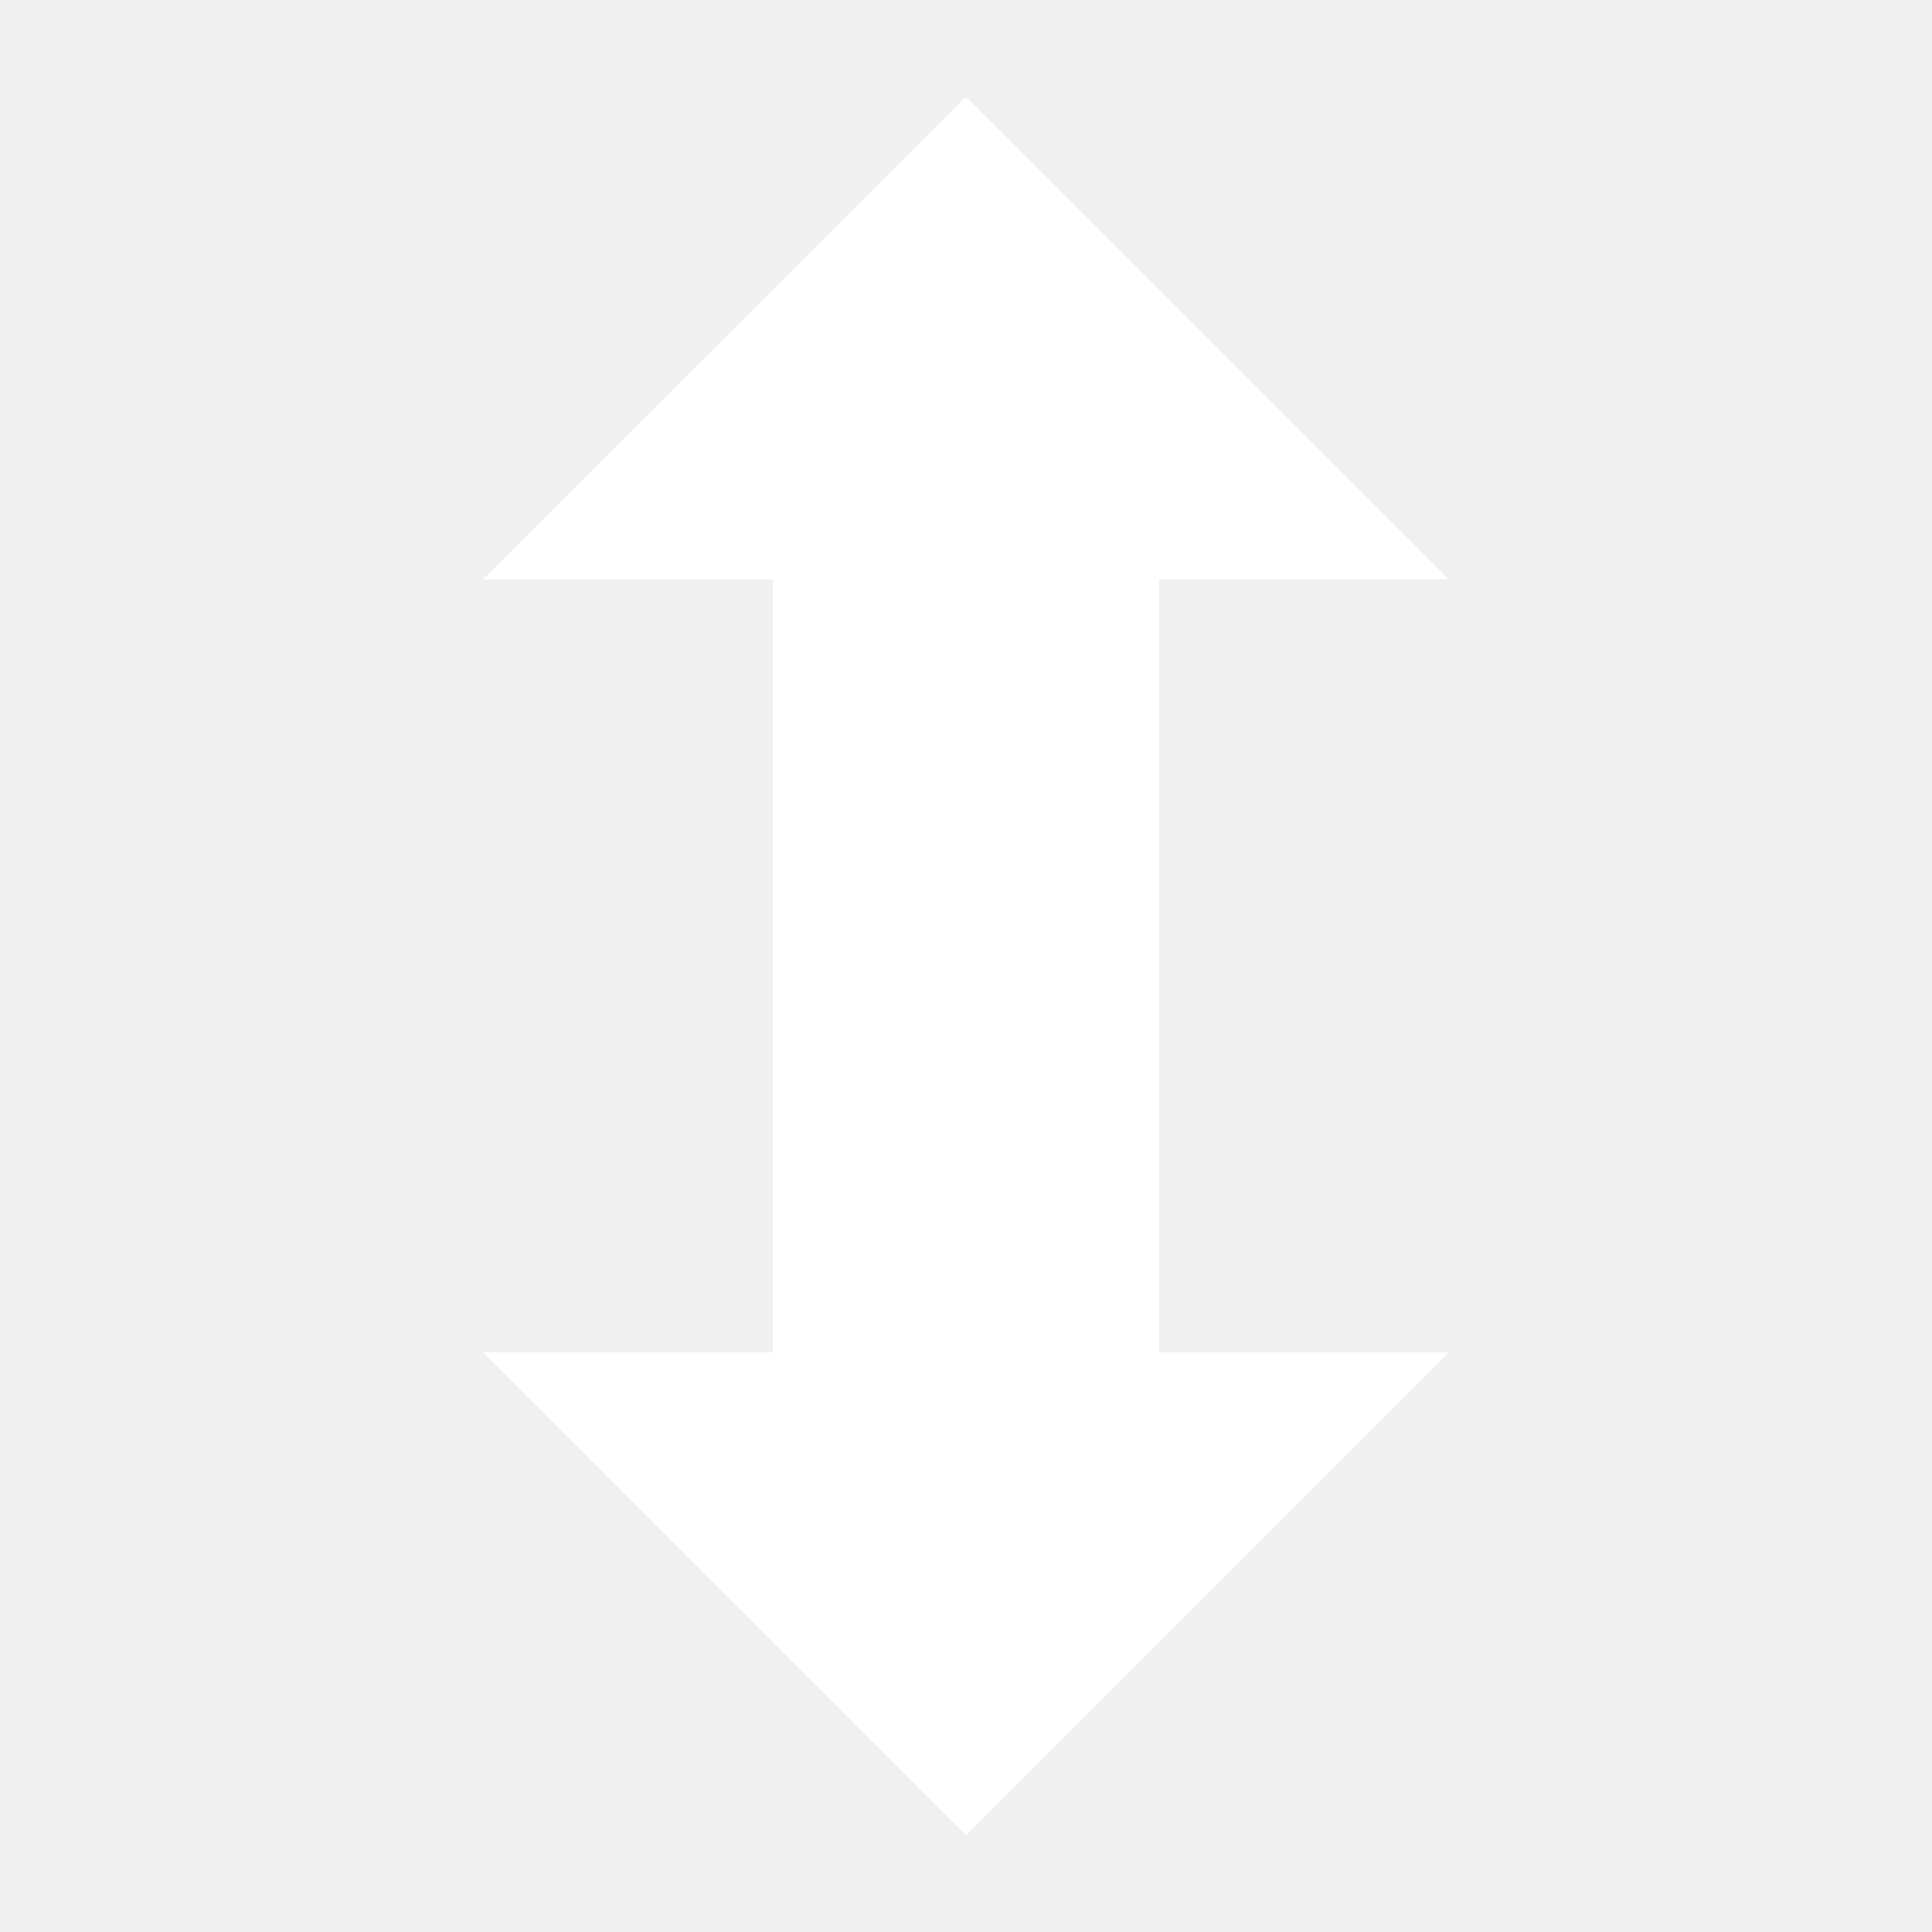
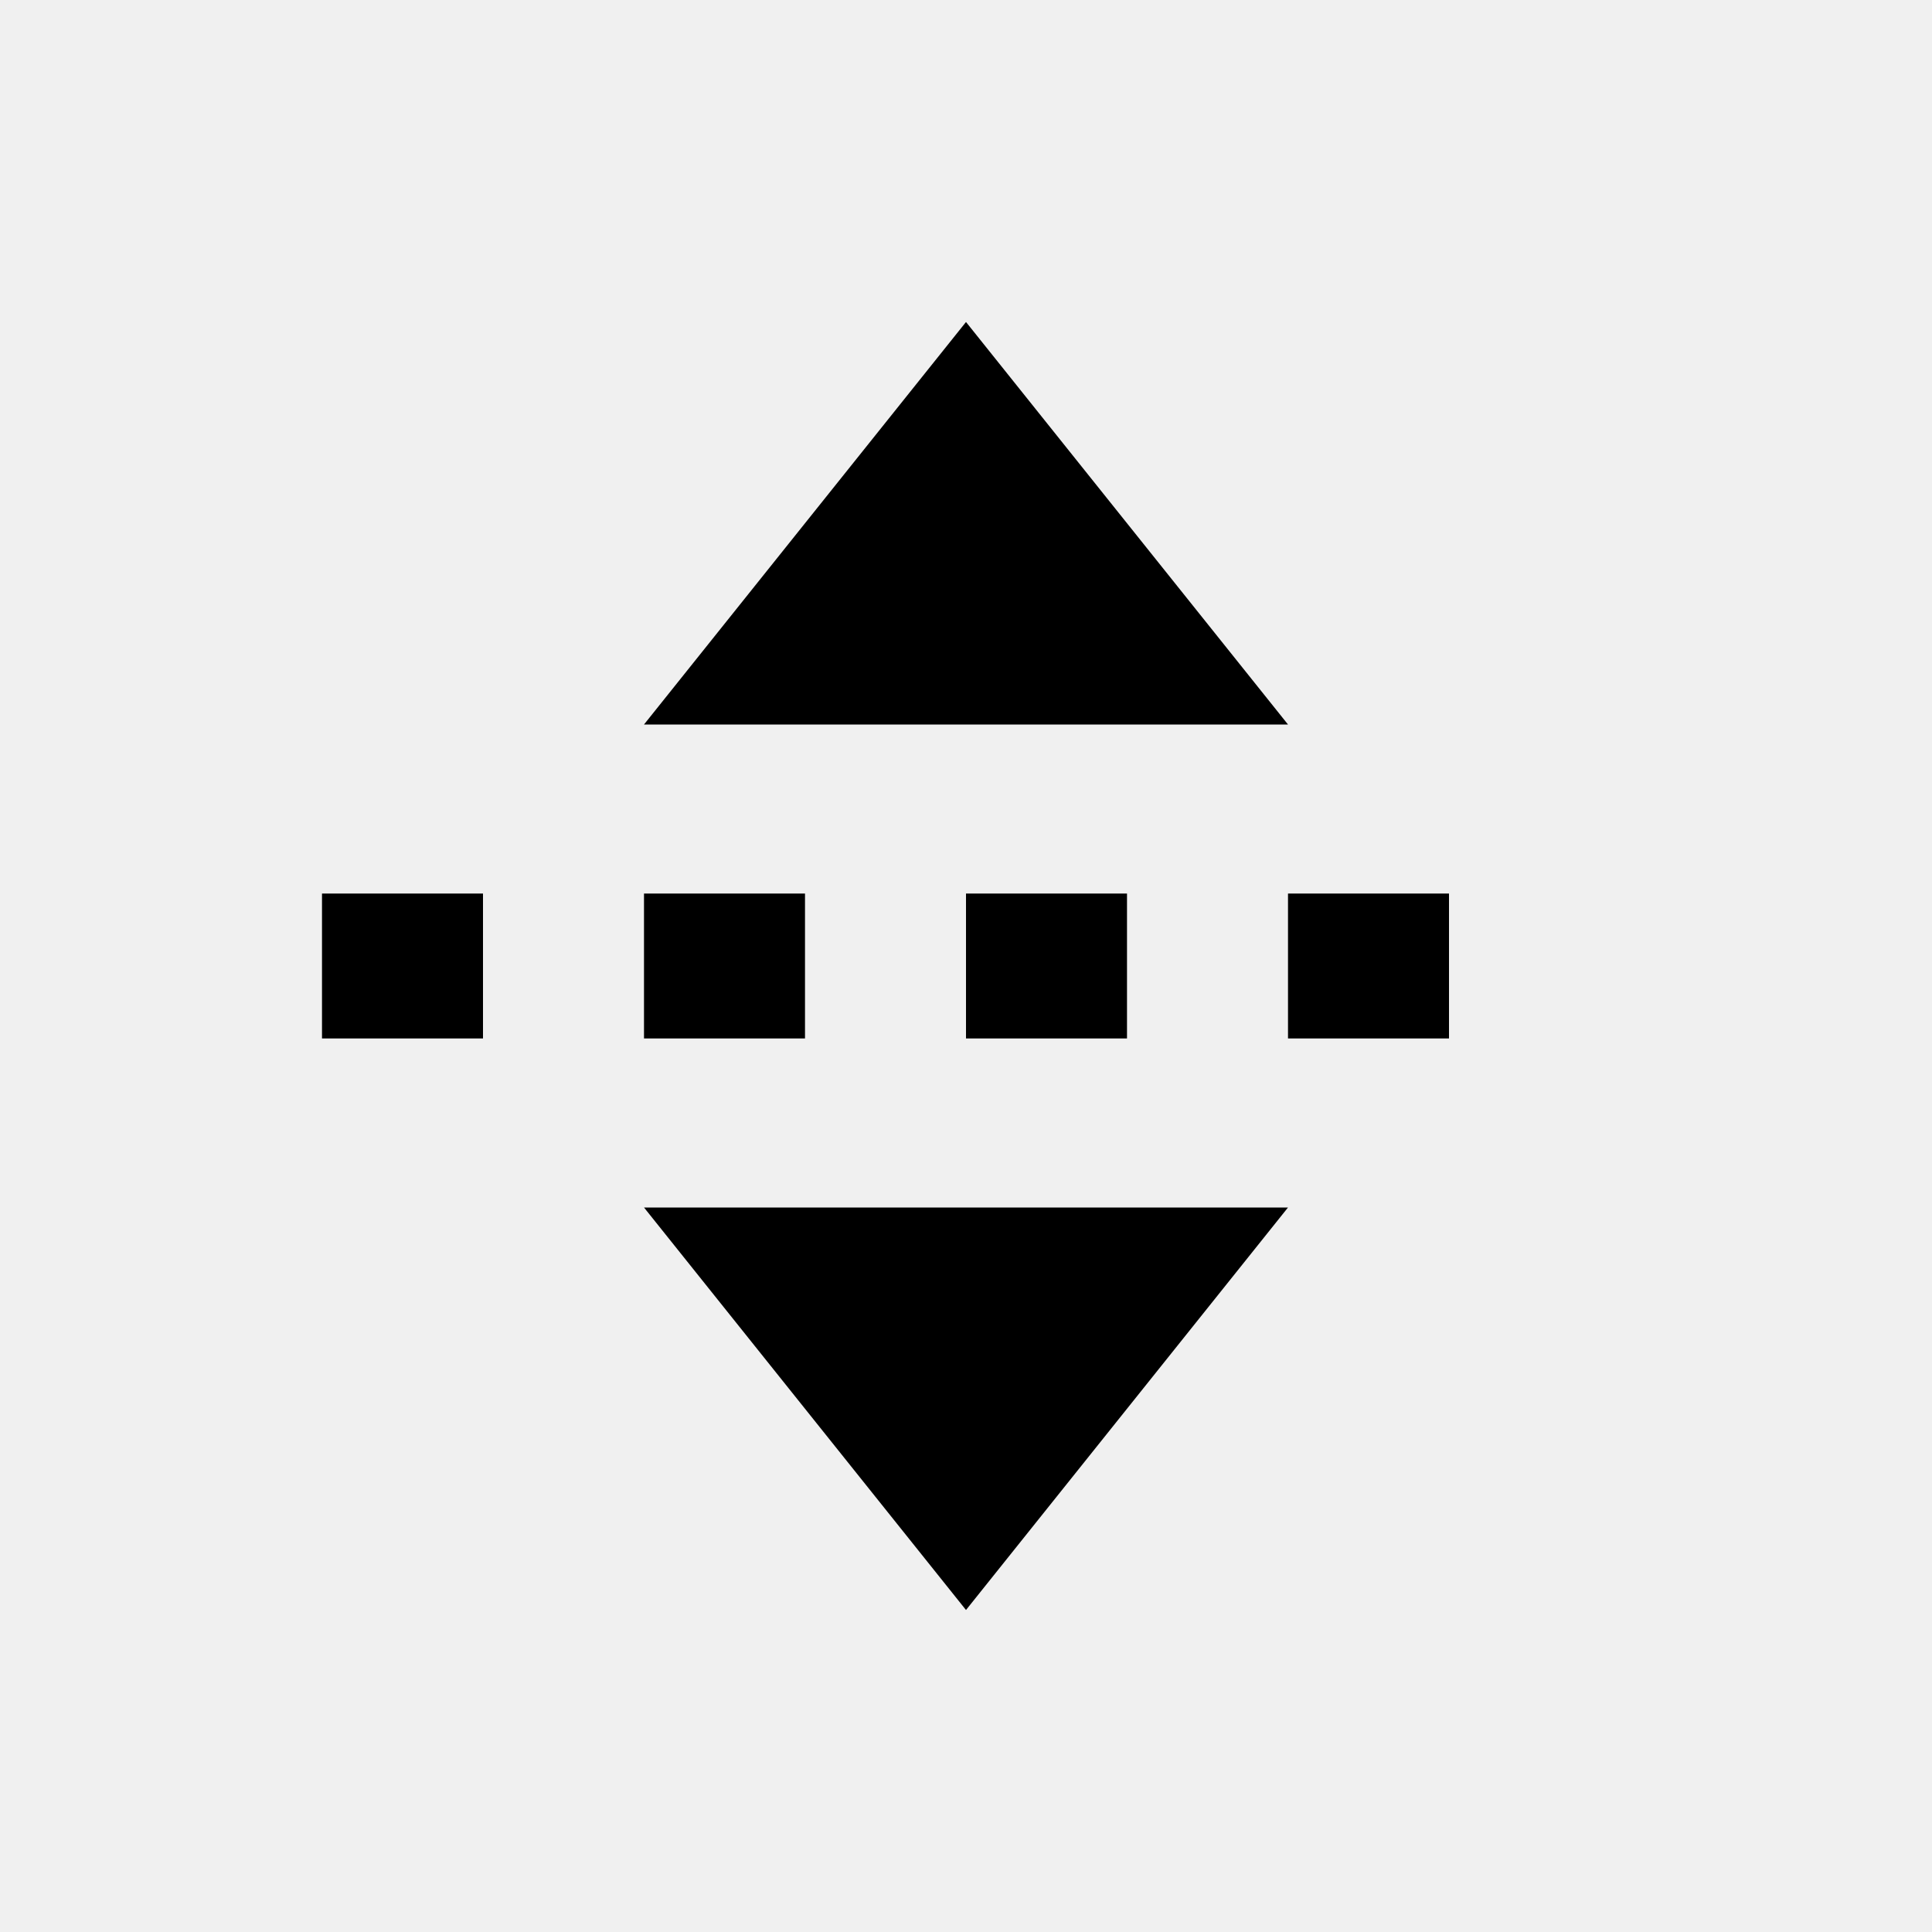
- <svg xmlns="http://www.w3.org/2000/svg" id="svg1626" version="1.1" viewBox="0 0 5.292 5.292" height="20" width="20">
-   <defs id="defs1620" />
-   <g transform="translate(0,-291.7083)" id="layer1" />
-   <g id="layer2">
-     <path id="path5622" d="M 1.323,3.704 2.646,5.027 3.969,3.704 h -0.794 V 1.587 h 0.794 L 2.646,0.265 1.323,1.587 h 0.794 v 2.117 z" style="fill:#ffffff;stroke:none;stroke-width:0.265" />
-   </g>
+ <svg xmlns="http://www.w3.org/2000/svg" viewBox="0 0 24 24">
+   <path d="M4 12h16" fill="none" stroke="currentColor" stroke-width="1.8" stroke-dasharray="2 2" />
+   <path d="M8 9 12 4 16 9Z M8 15 12 20 16 15Z" fill="currentColor" />
</svg>
